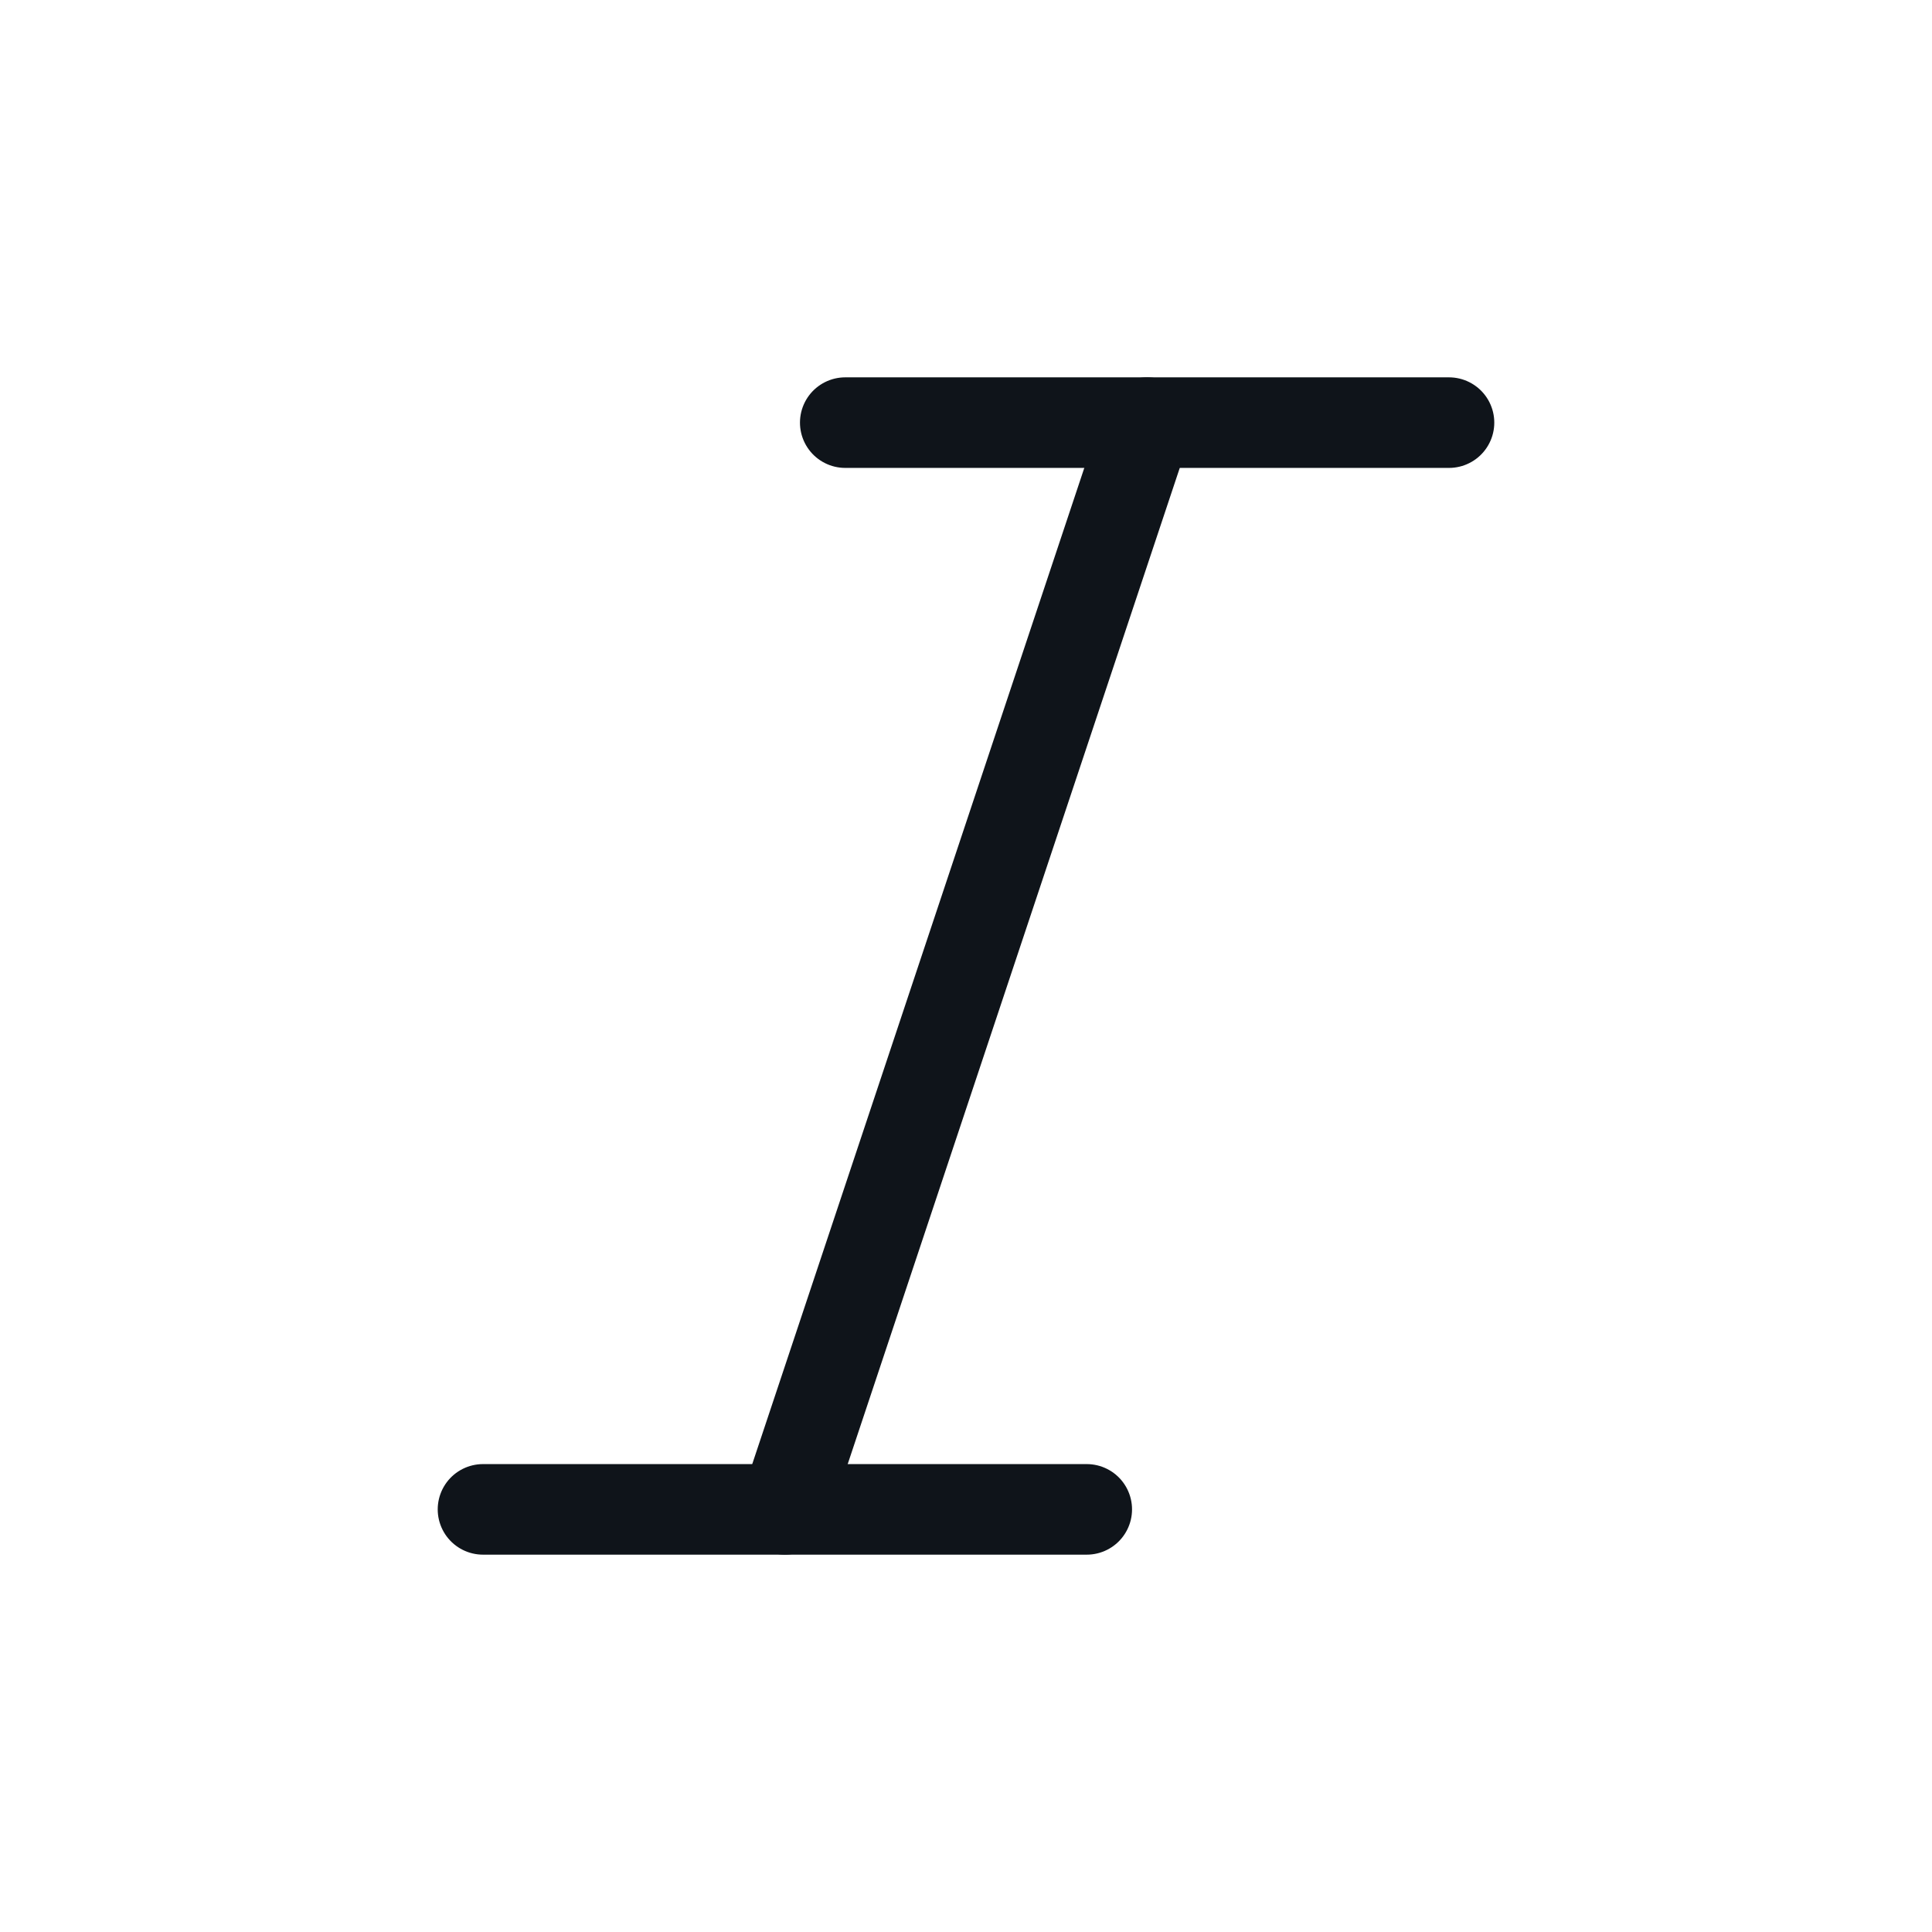
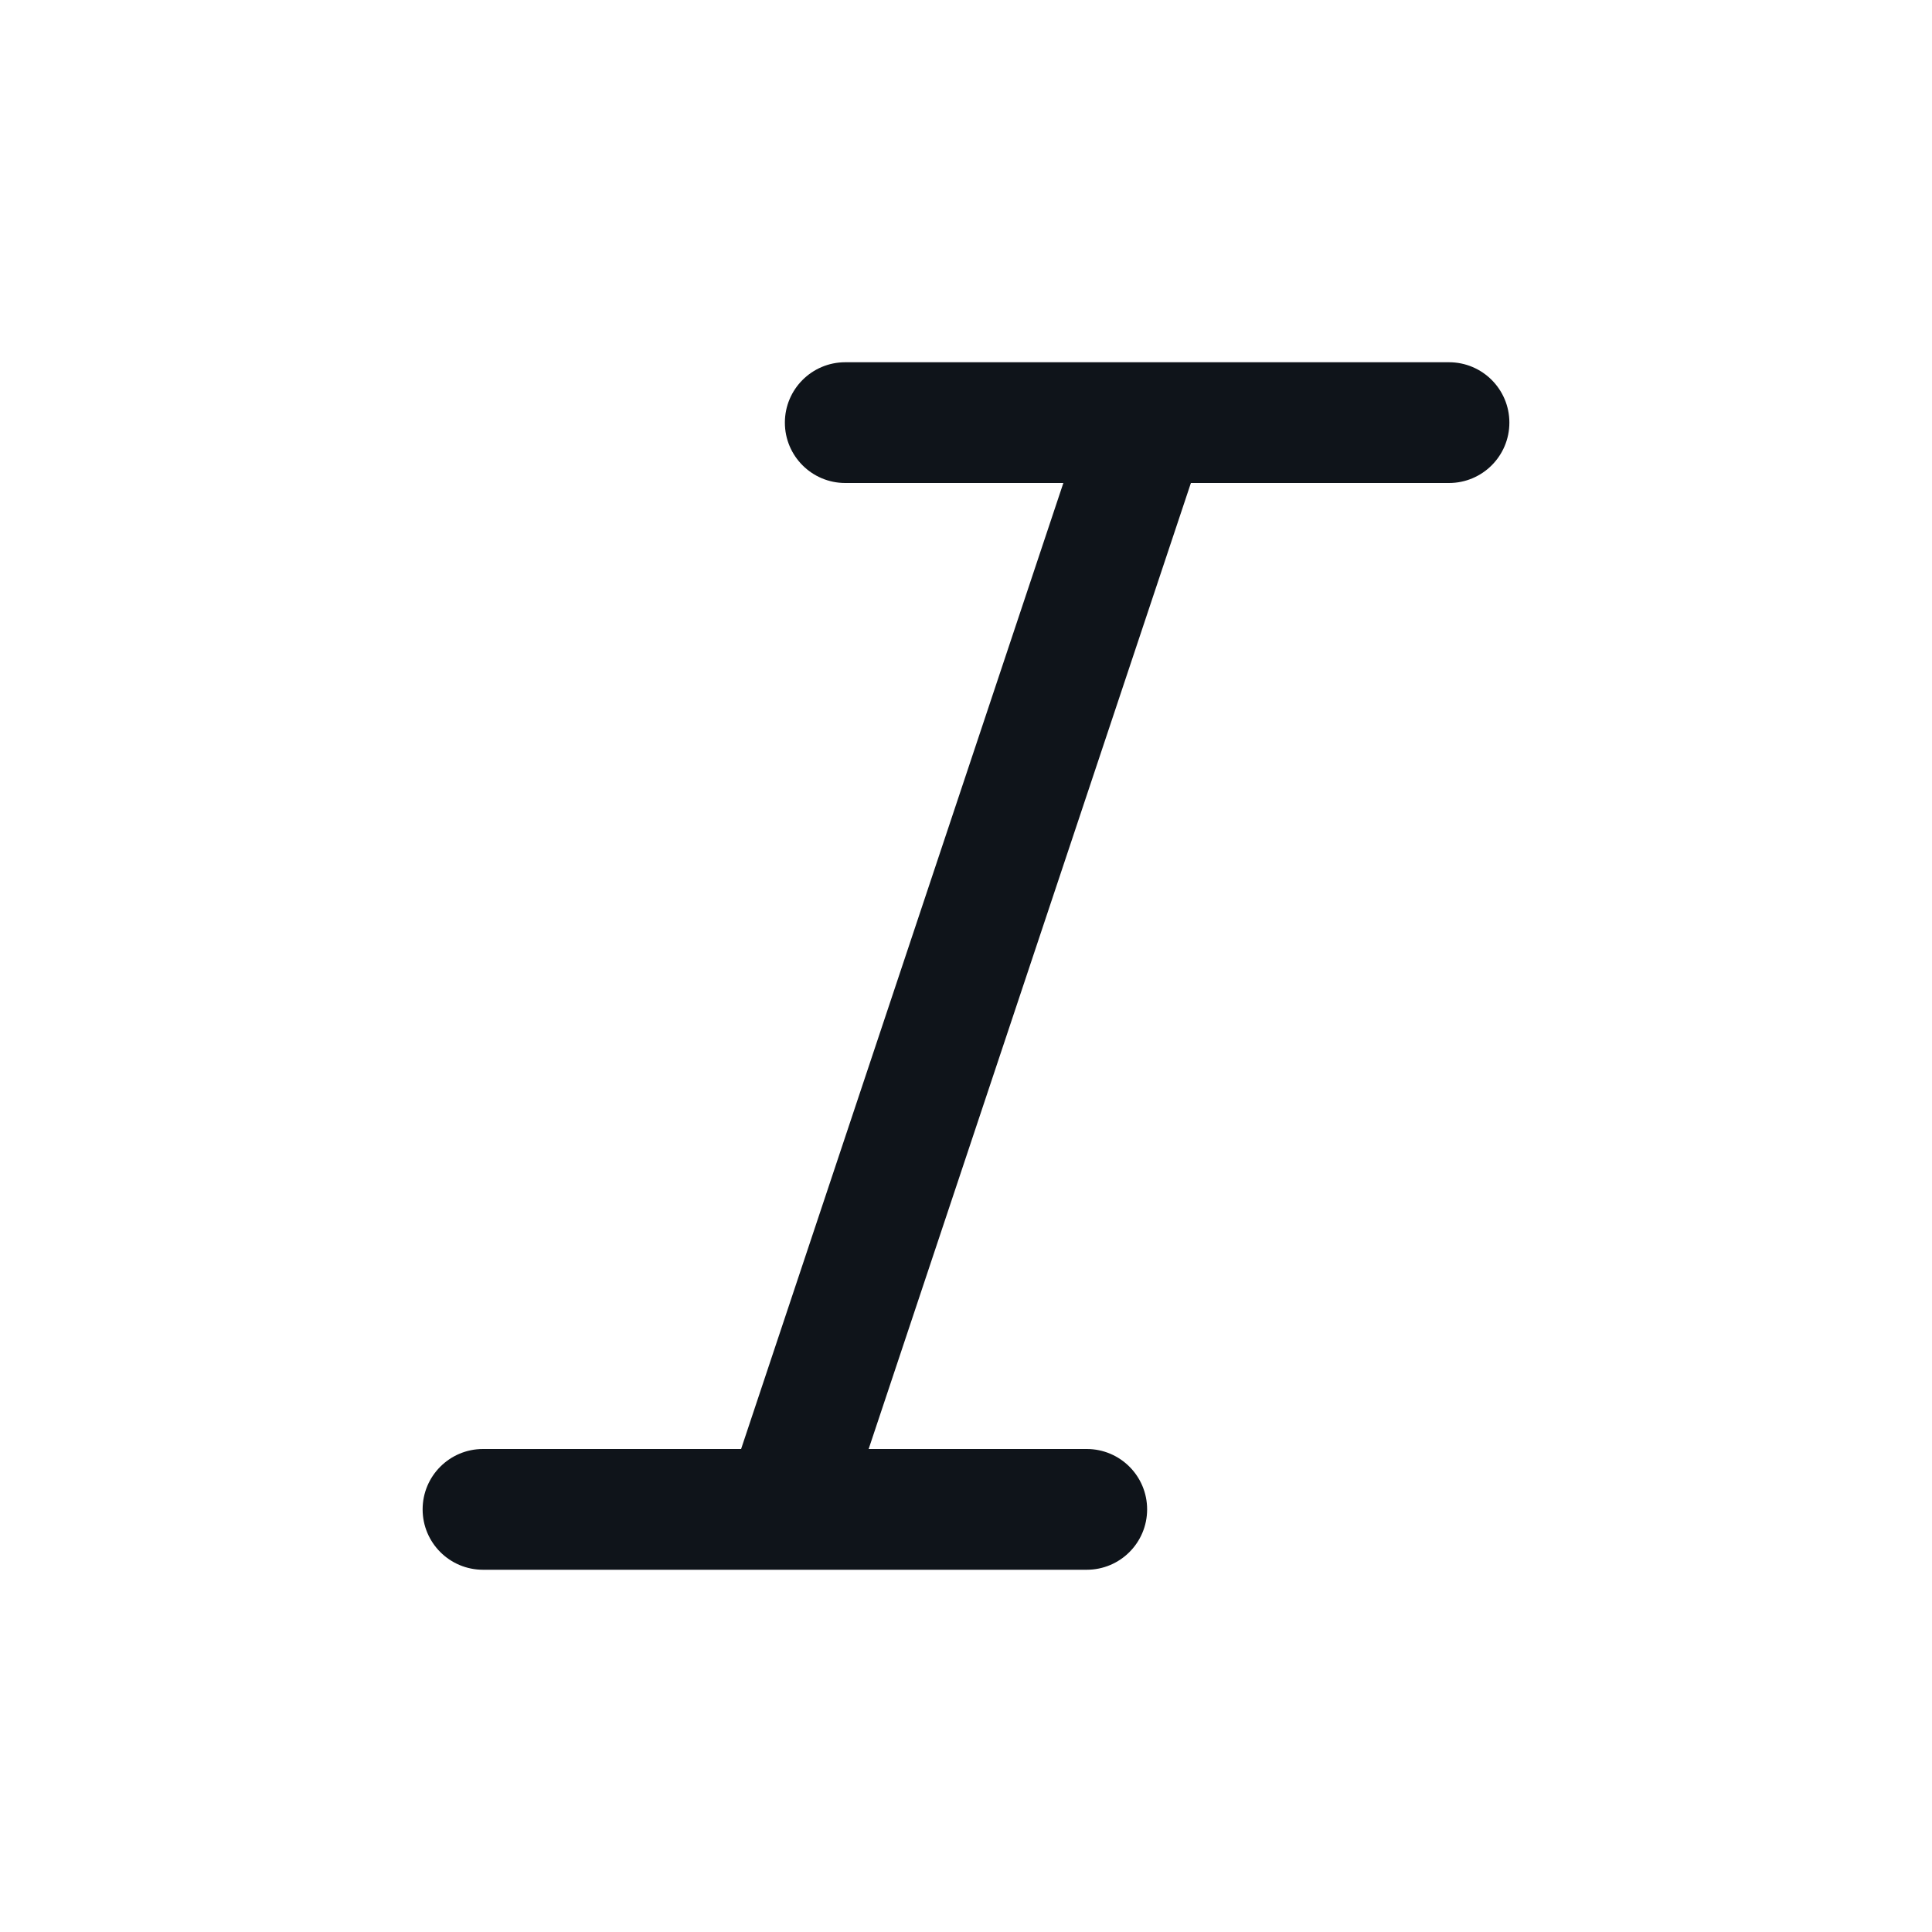
<svg xmlns="http://www.w3.org/2000/svg" width="192" height="192" fill="#0f141a" viewBox="0 0 256 256">
  <rect width="256" height="256" fill="none" />
-   <line x1="152" y1="56" x2="104" y2="200" fill="none" stroke="#0f141a" stroke-linecap="round" stroke-linejoin="round" stroke-width="12" />
-   <line x1="64" y1="200" x2="144" y2="200" fill="none" stroke="#0f141a" stroke-linecap="round" stroke-linejoin="round" stroke-width="12" />
-   <line x1="112" y1="56" x2="192" y2="56" fill="none" stroke="#0f141a" stroke-linecap="round" stroke-linejoin="round" stroke-width="12" />
+   <path d="M200,56a8,8,0,0,1-8,8H157.8L115.1,192H144a8,8,0,0,1,0,16H64a8,8,0,0,1,0-16H98.2L140.9,64H112a8,8,0,0,1,0-16h80A8,8,0,0,1,200,56Z" />
</svg>
